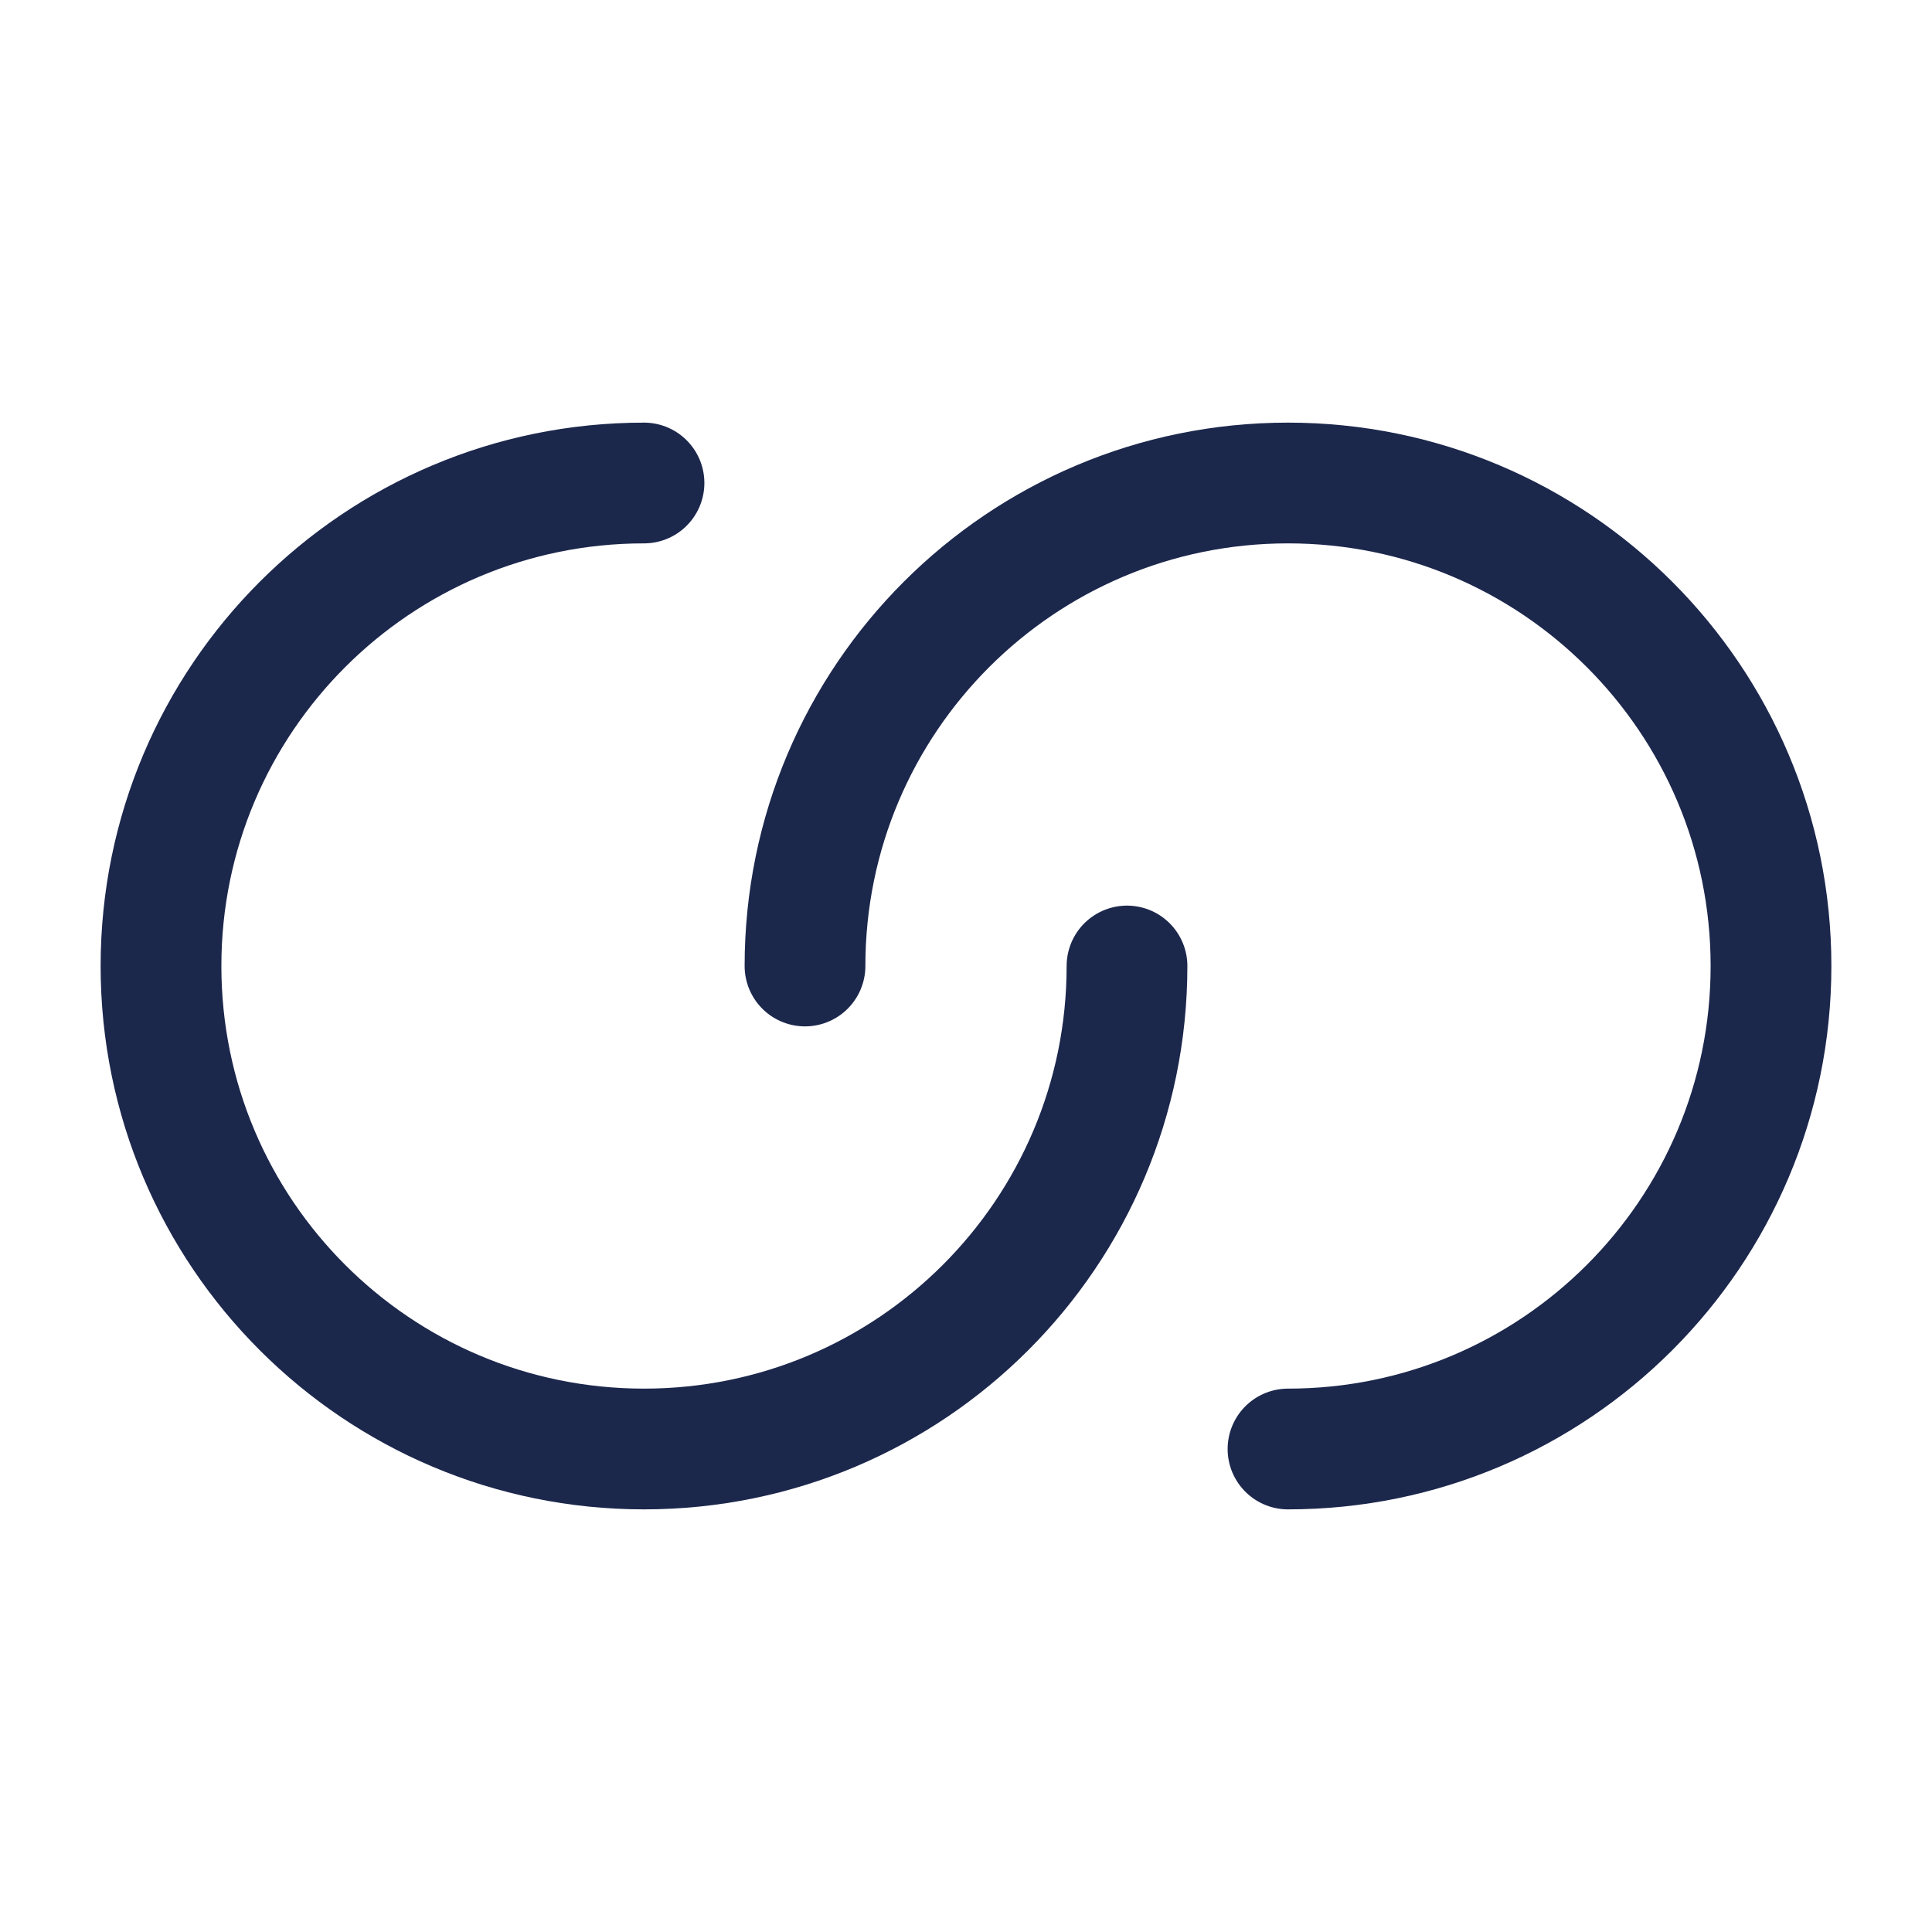
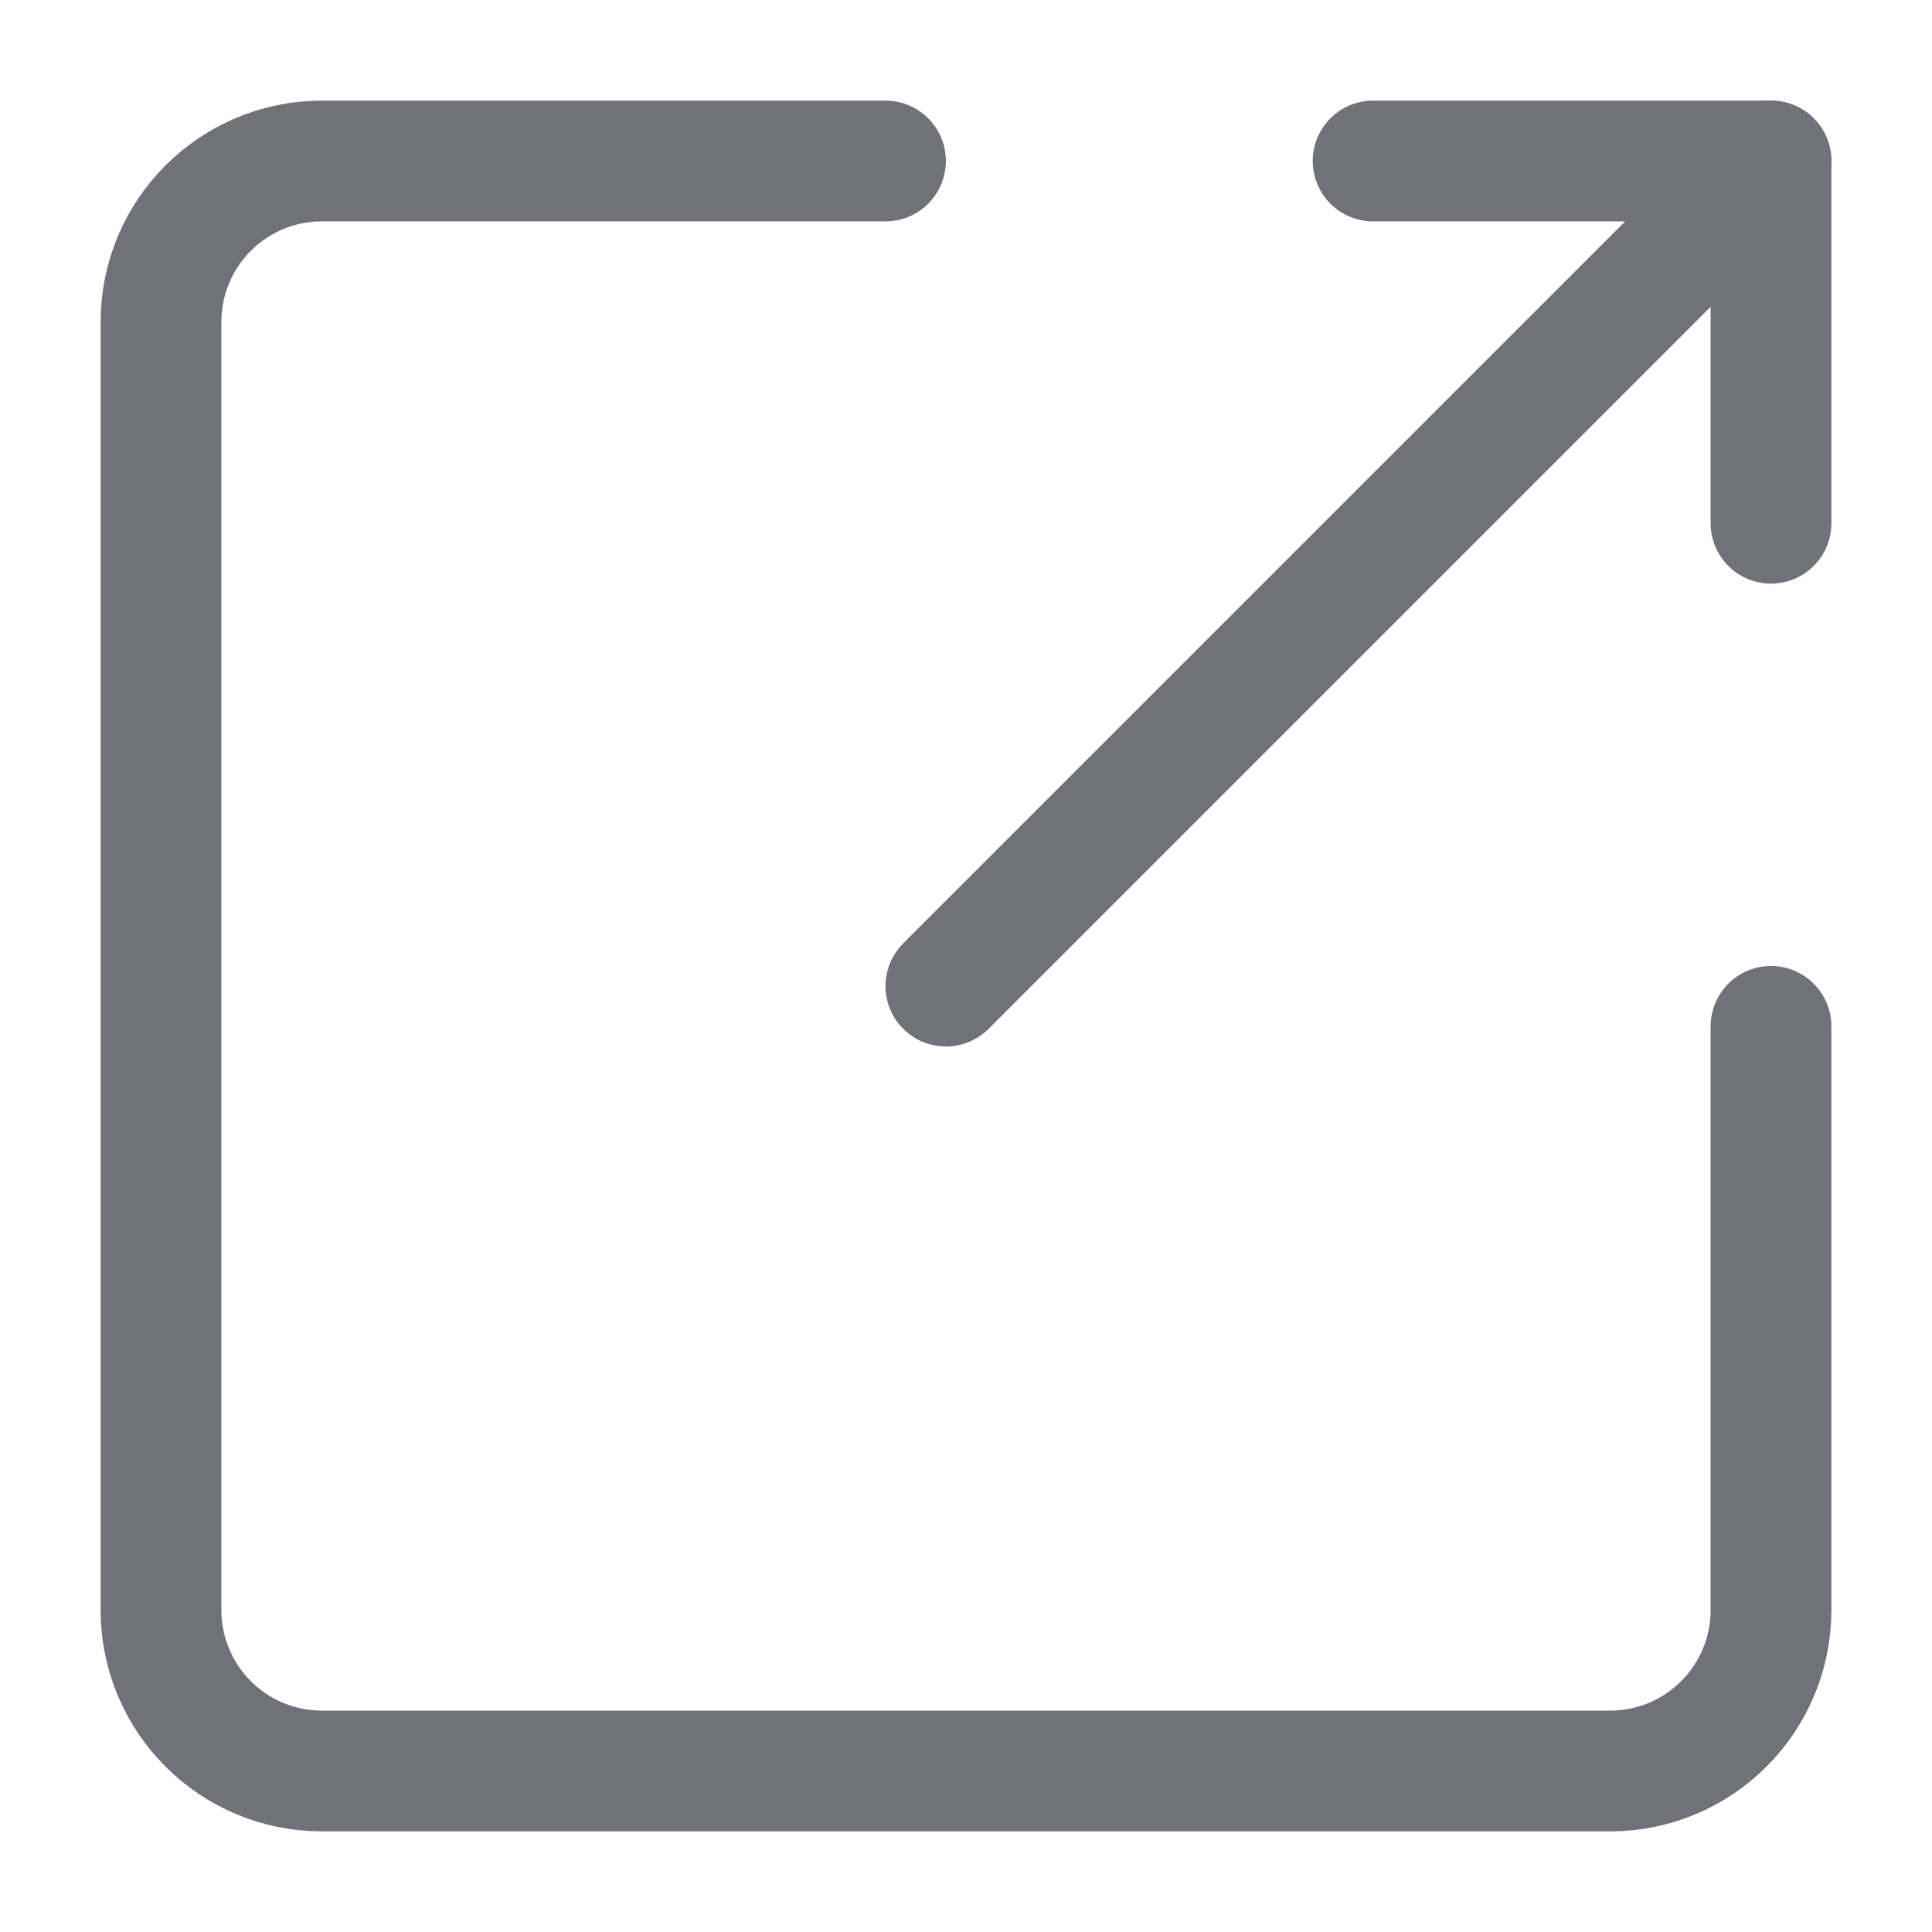
<svg xmlns="http://www.w3.org/2000/svg" width="800px" height="800px" viewBox="0 0 24 24" fill="none">
-   <path d="M14 12C14 15.314 11.314 18 8 18C4.686 18 2 15.314 2 12C2 8.686 4.686 6 8 6" stroke="#1C274C" stroke-width="1.5" stroke-linecap="round" />
-   <path d="M10 12C10 8.686 12.686 6 16 6C19.314 6 22 8.686 22 12C22 15.314 19.314 18 16 18" stroke="#1C274C" stroke-width="1.5" stroke-linecap="round" />
+   <path d="M22 2L11.75 12.25" stroke="#71717A" stroke-width="1.5" stroke-linecap="round" stroke-linejoin="round" />
+   <path d="M22 6.5L22 2L17.057 2" stroke="#71717A" stroke-width="1.5" stroke-linecap="round" stroke-linejoin="round" />
+   <path d="M11 2H4C2.895 2 2 2.895 2 4V20C2 21.105 2.895 22 4 22H20C21.105 22 22 21.105 22 20V12.75" stroke="#71717A" stroke-width="1.5" stroke-linecap="round" stroke-linejoin="round" />
</svg>
